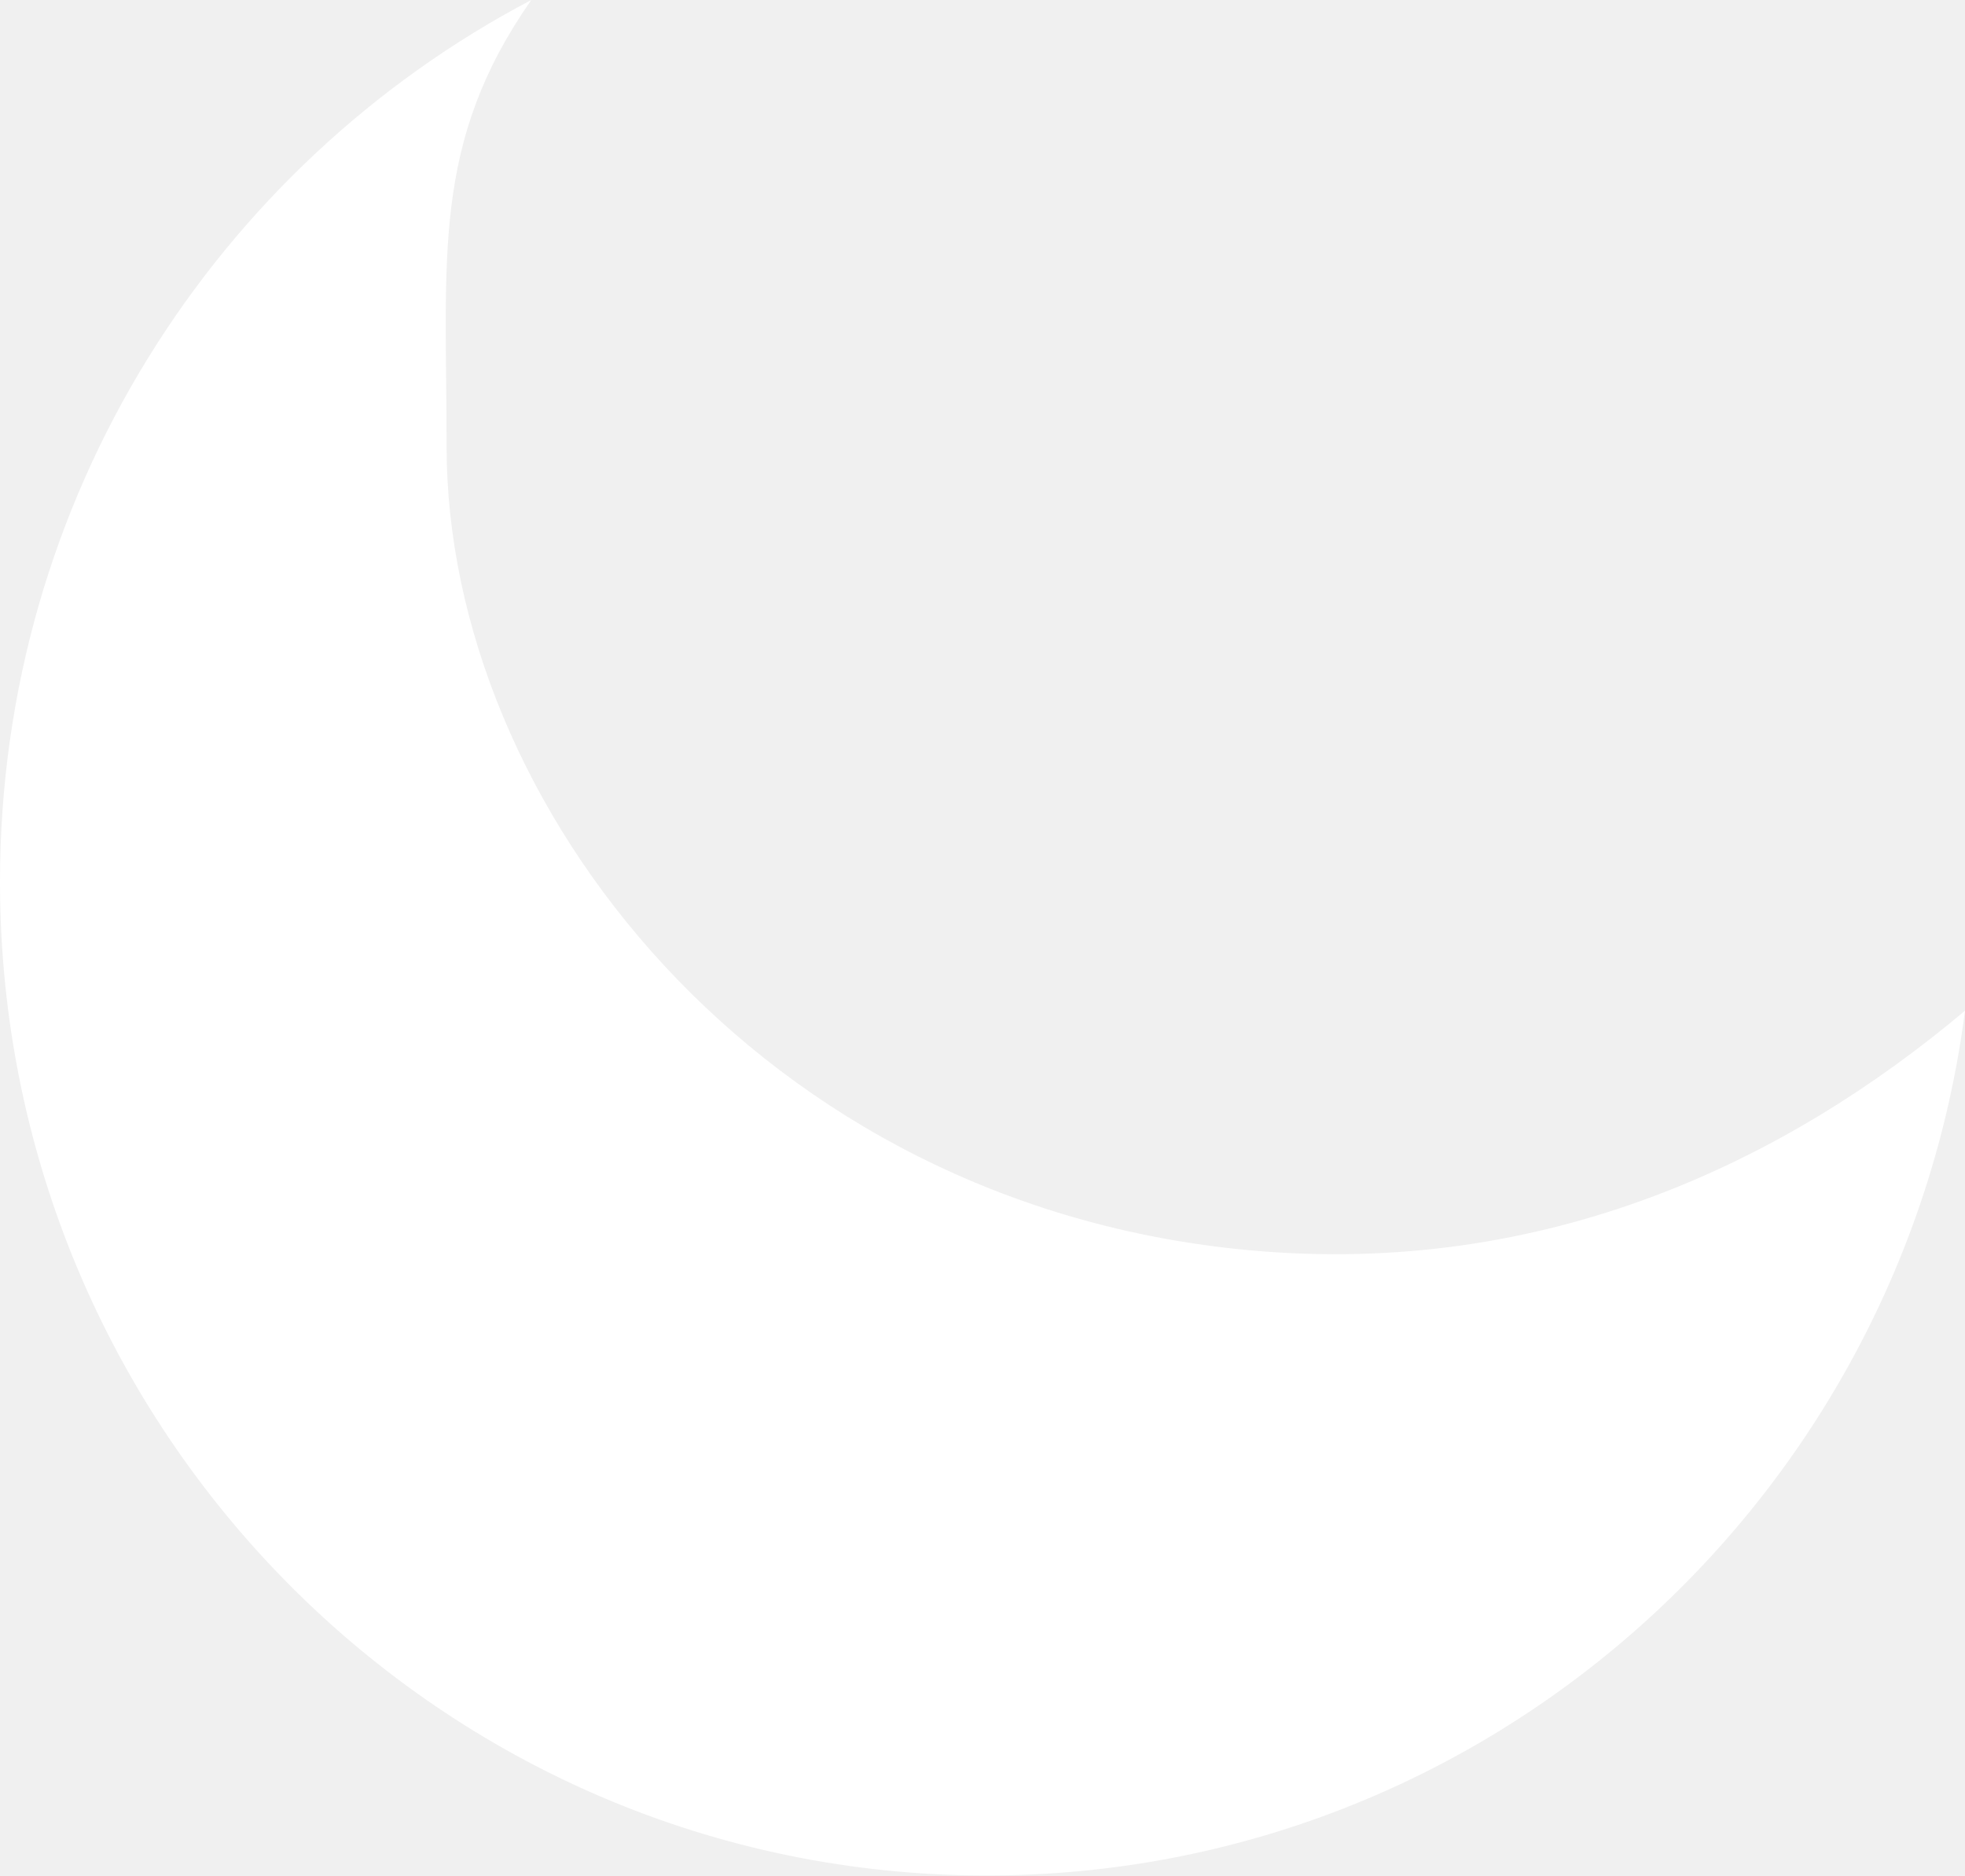
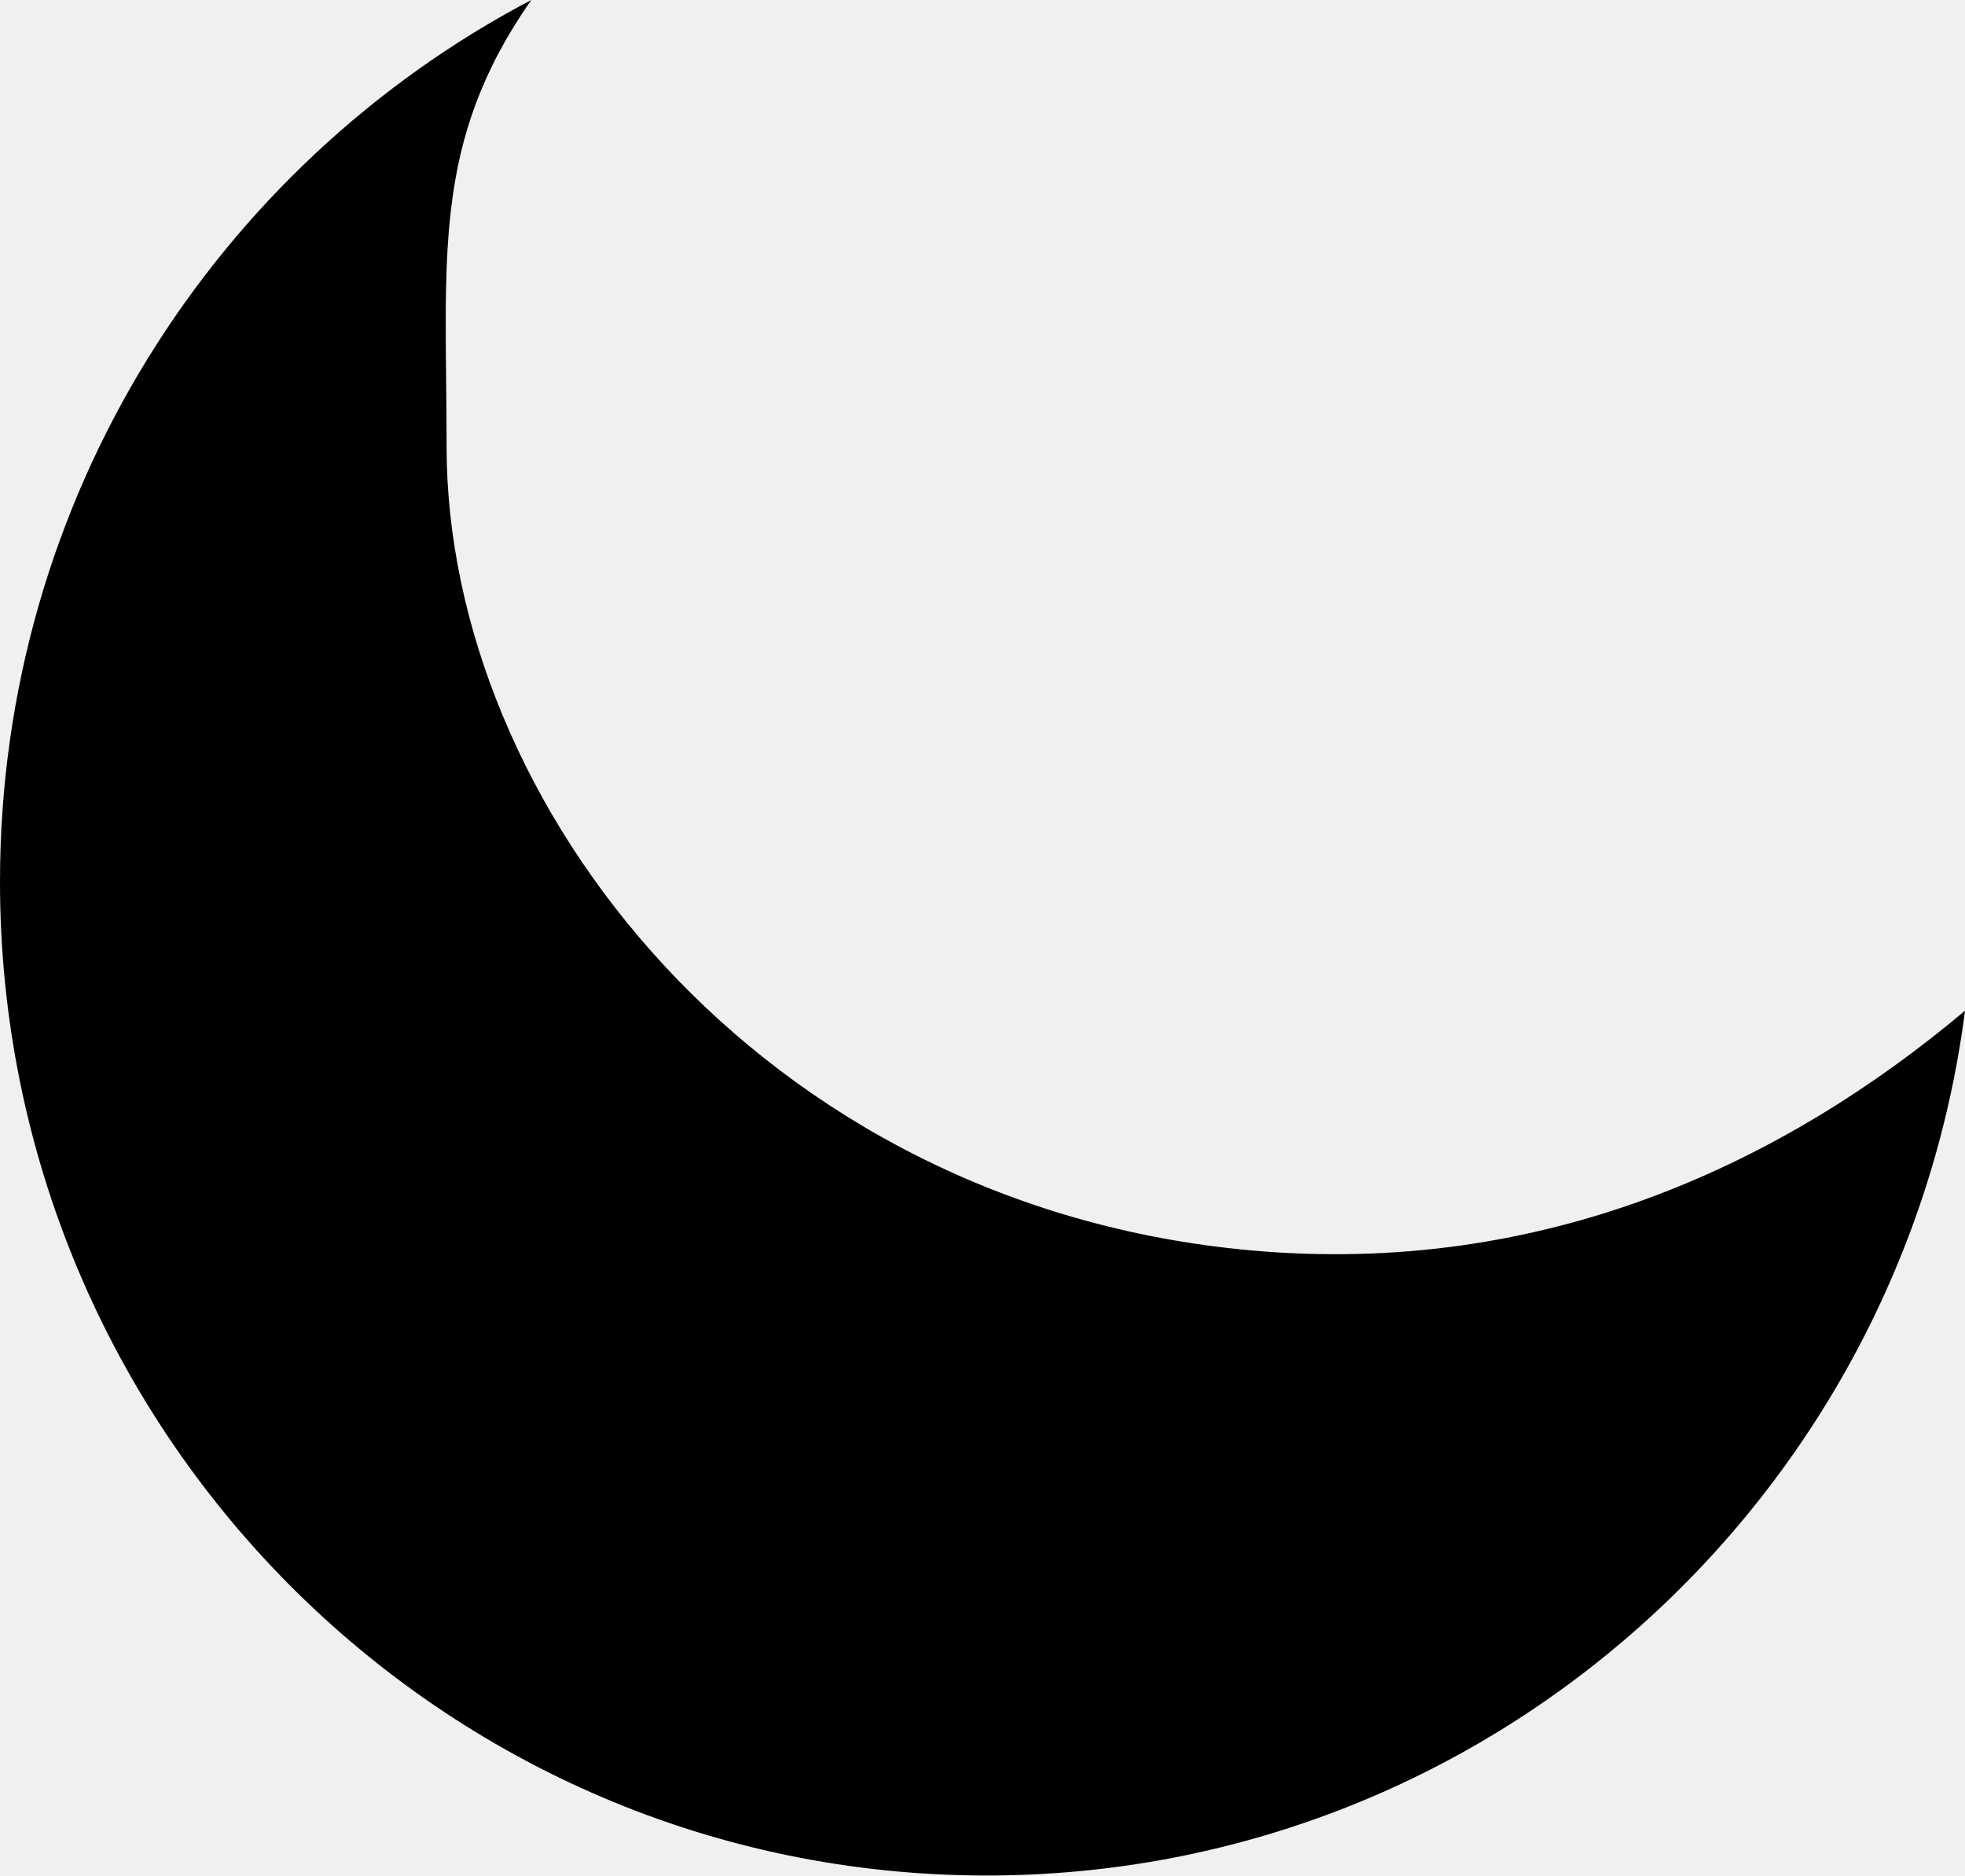
<svg xmlns="http://www.w3.org/2000/svg" width="22" height="21" viewBox="0 0 22 21" fill="none">
-   <path d="M22 11.317C20 13 17.313 14.301 14 14C8.5 13.5 5 9 5 5C5 2.888 4.827 1.605 5.948 0C2.414 1.856 0 5.581 0 9.873C0 16.018 4.945 21 11.046 21C16.661 21 21.297 16.78 22 11.317Z" fill="white" />
+   <path d="M22 11.317C20 13 17.313 14.301 14 14C8.5 13.5 5 9 5 5C5 2.888 4.827 1.605 5.948 0C2.414 1.856 0 5.581 0 9.873C0 16.018 4.945 21 11.046 21C16.661 21 21.297 16.78 22 11.317Z" fill="currentColor" />
</svg>
